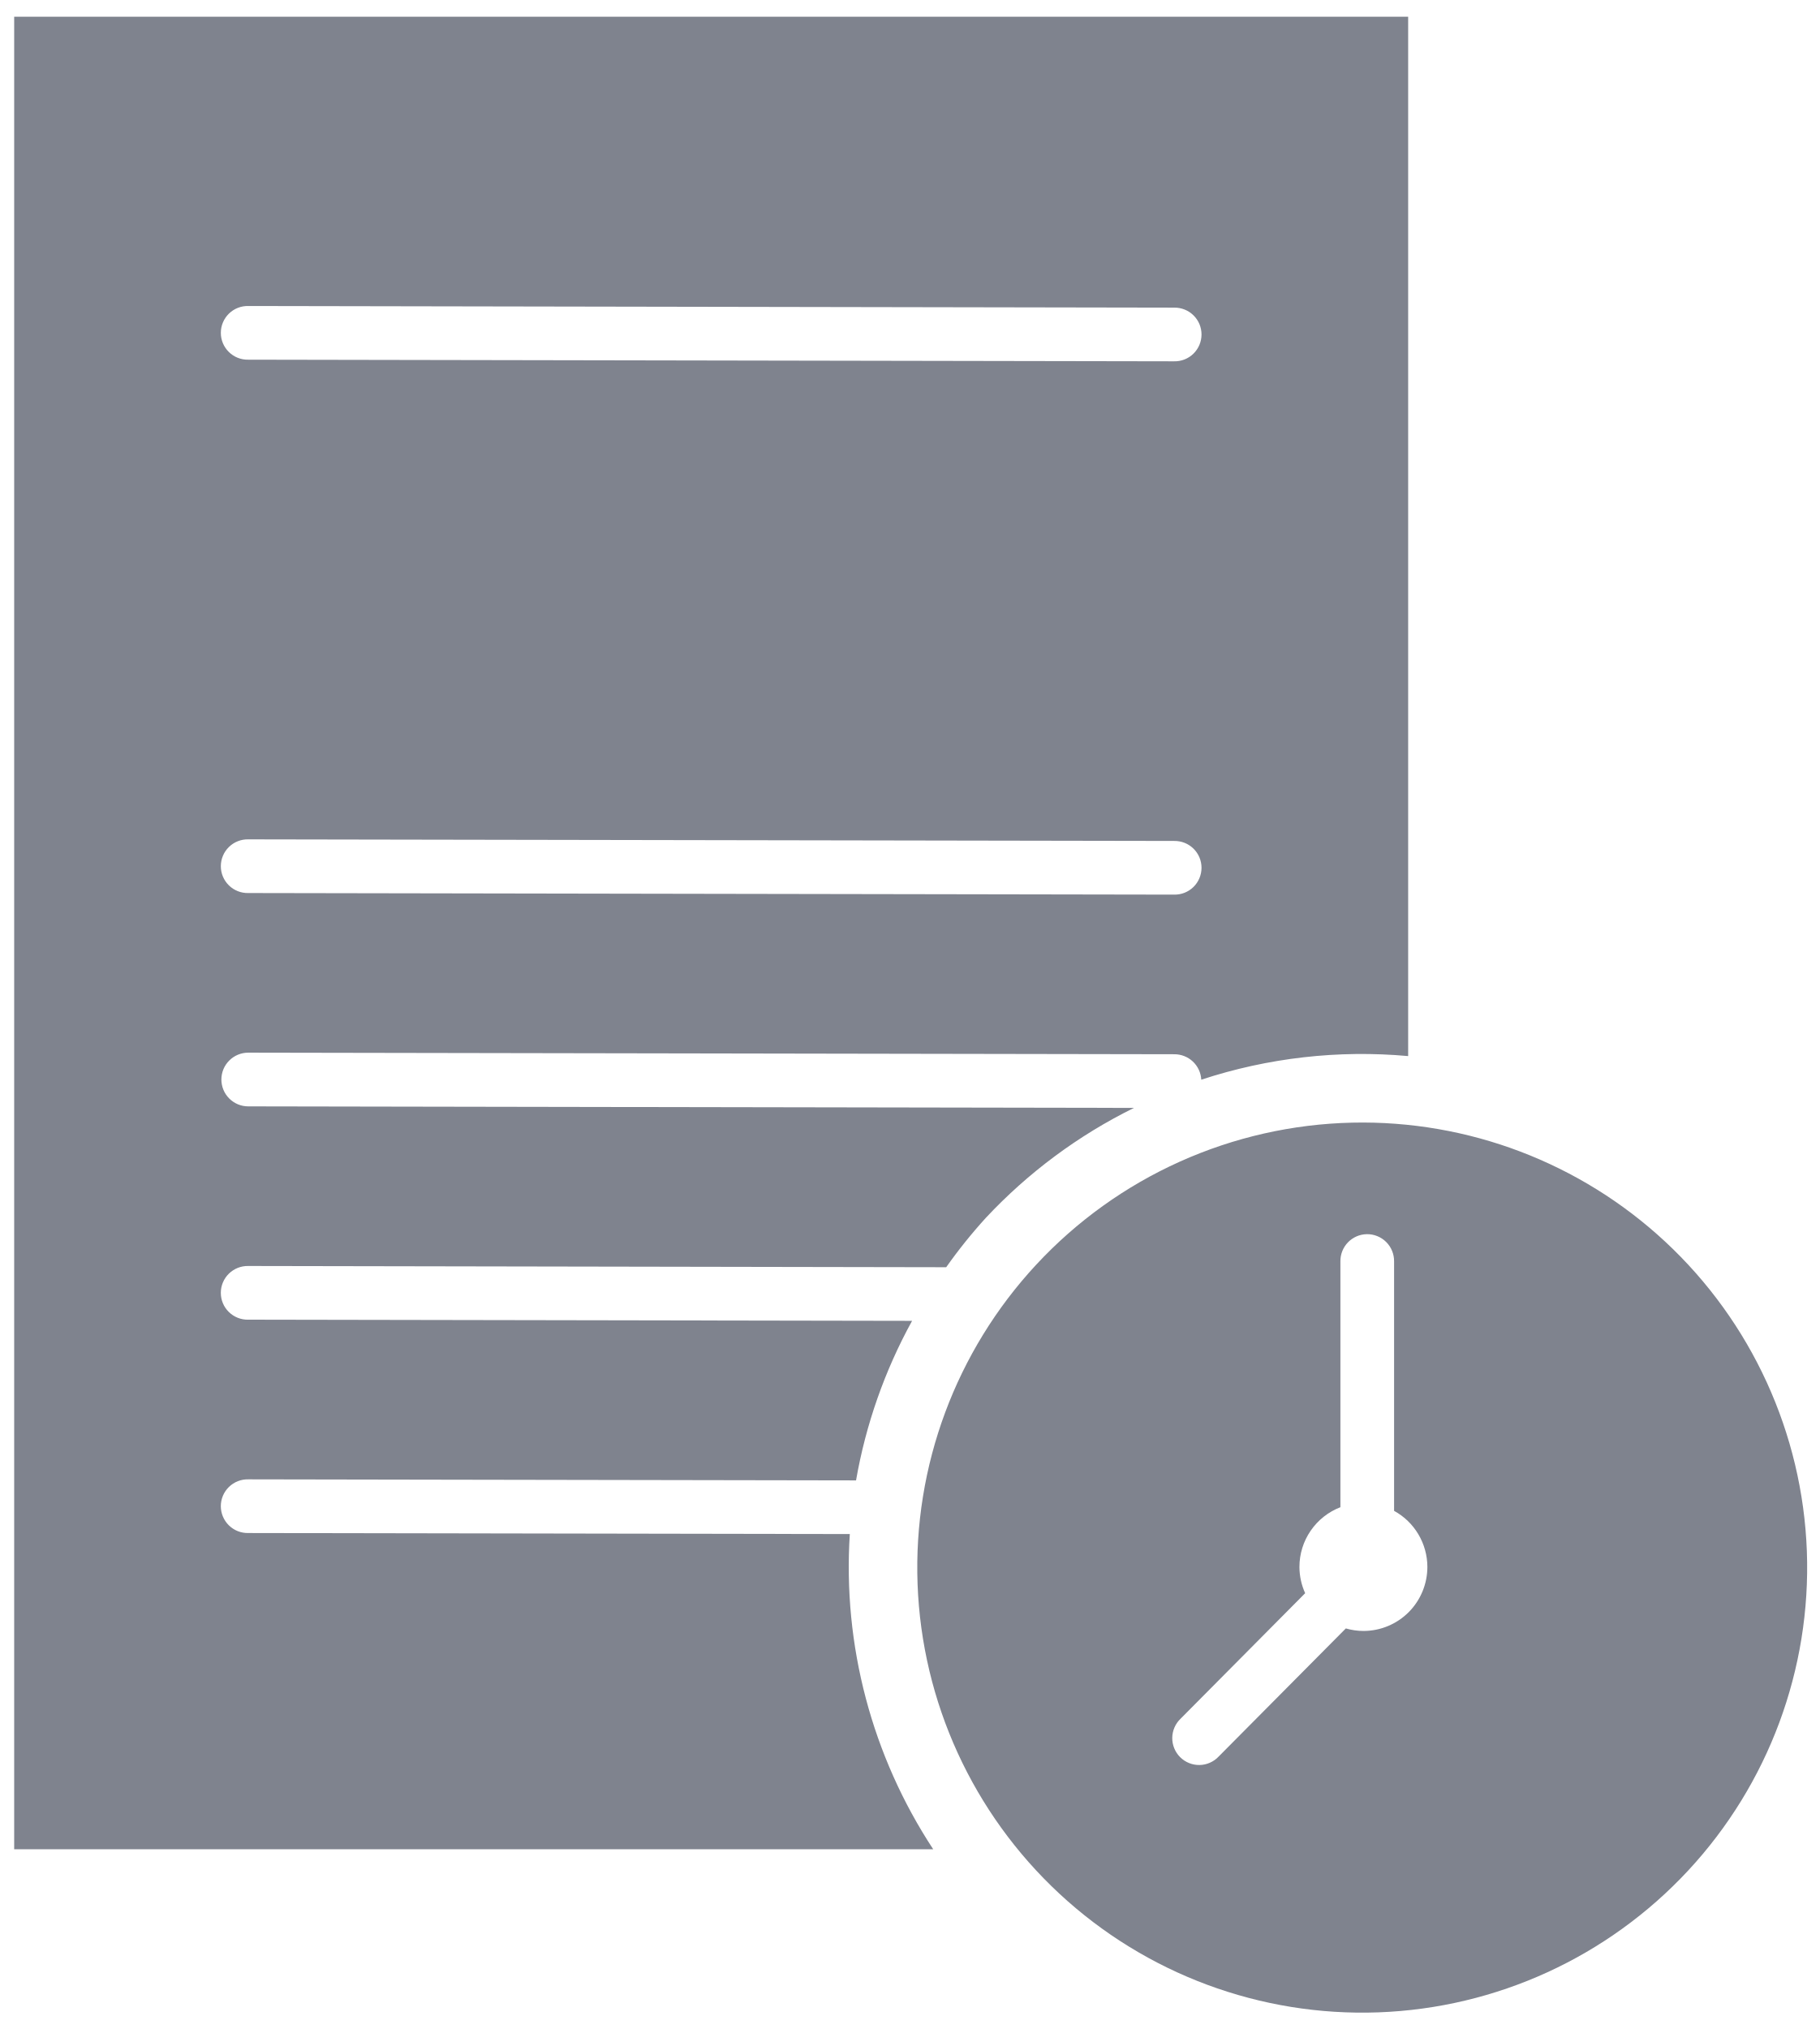
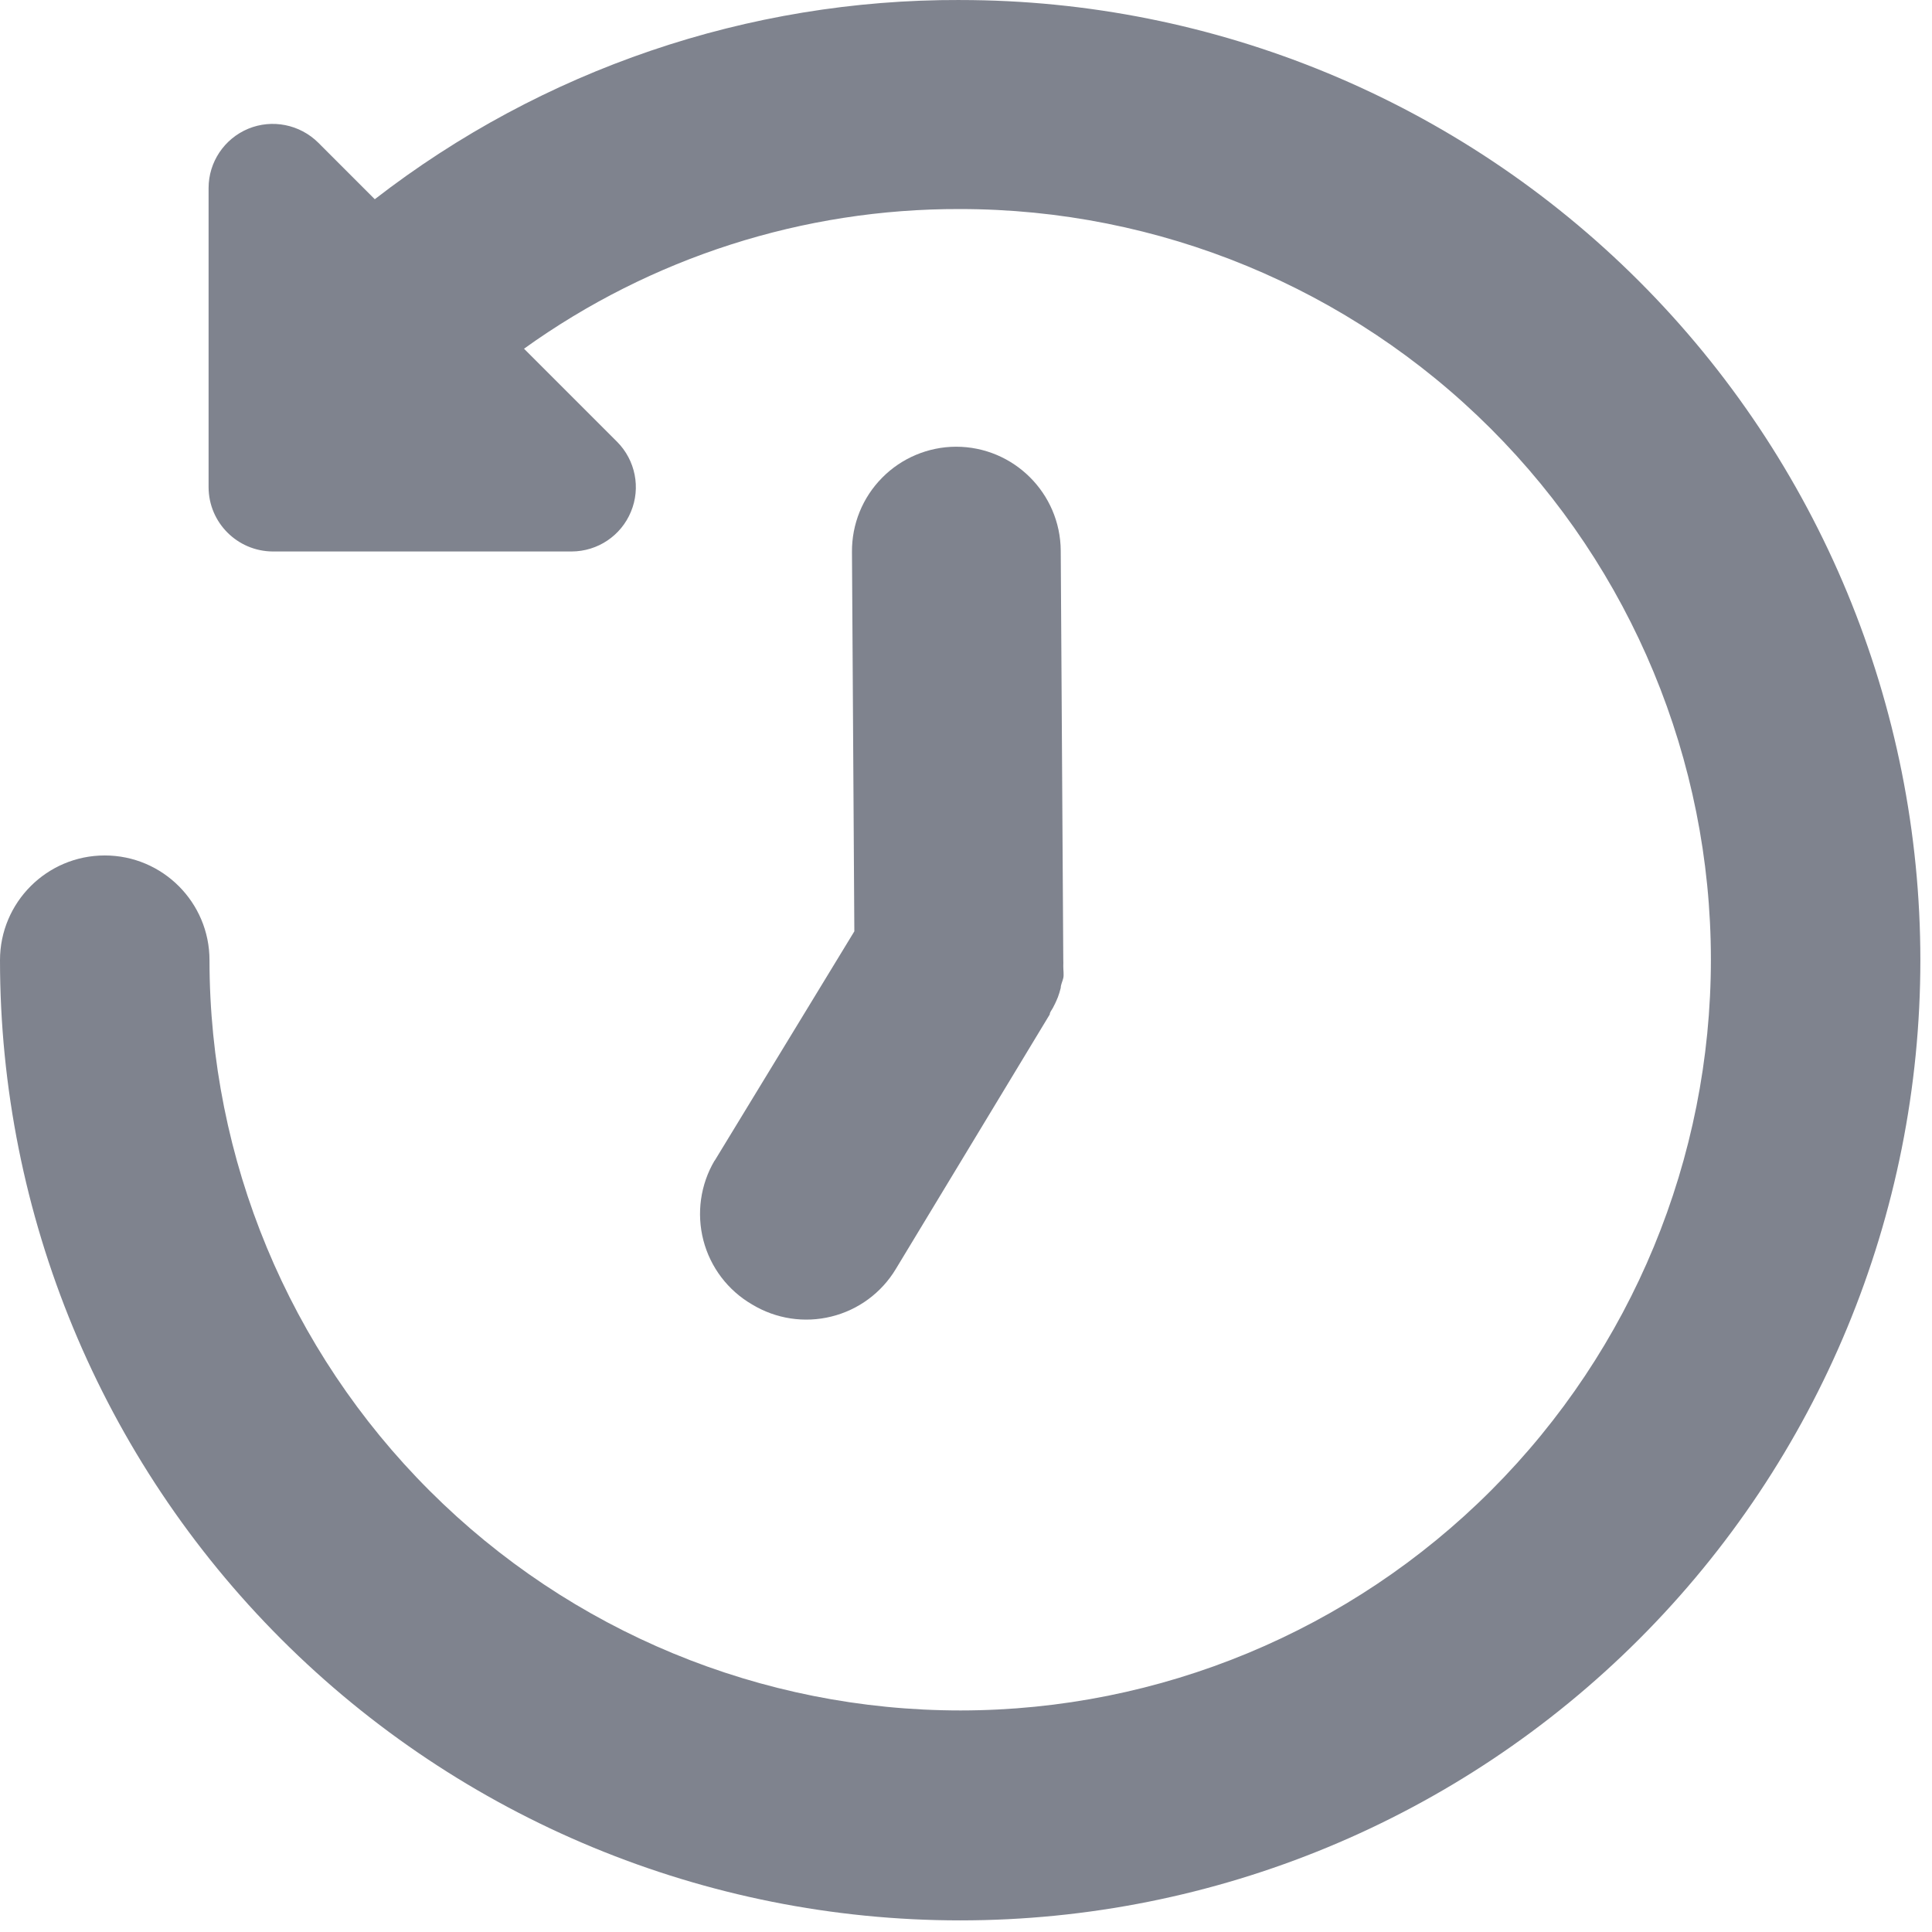
- <svg xmlns="http://www.w3.org/2000/svg" width="87" height="97" viewBox="0 0 87 97" fill="none">
-   <path d="M0.678 0.799V88.406H44.623C41.694 83.949 40.294 78.66 40.636 73.338L11.868 73.289C11.697 73.292 11.528 73.262 11.369 73.199C11.21 73.136 11.066 73.041 10.944 72.922C10.822 72.802 10.725 72.659 10.659 72.501C10.593 72.344 10.559 72.175 10.559 72.004C10.559 71.833 10.594 71.664 10.66 71.506C10.727 71.349 10.824 71.206 10.946 71.087C11.069 70.968 11.213 70.874 11.373 70.811C11.531 70.749 11.701 70.719 11.872 70.723L40.934 70.773C41.4 68.1 42.306 65.522 43.614 63.145L11.868 63.09C11.697 63.093 11.527 63.062 11.368 62.999C11.21 62.936 11.065 62.842 10.943 62.722C10.821 62.603 10.724 62.46 10.658 62.302C10.592 62.145 10.559 61.975 10.559 61.805C10.559 61.634 10.593 61.465 10.66 61.307C10.726 61.15 10.824 61.007 10.946 60.888C11.068 60.769 11.213 60.675 11.372 60.612C11.531 60.55 11.701 60.519 11.872 60.523L45.245 60.582C45.827 59.757 46.46 58.969 47.139 58.223C49.165 56.057 51.565 54.275 54.225 52.965L11.868 52.892C11.7 52.892 11.533 52.859 11.377 52.794C11.221 52.729 11.08 52.634 10.961 52.515C10.842 52.396 10.747 52.254 10.683 52.098C10.619 51.942 10.586 51.775 10.586 51.606C10.586 51.438 10.62 51.271 10.684 51.115C10.749 50.959 10.844 50.818 10.964 50.699C11.083 50.58 11.225 50.485 11.381 50.421C11.537 50.357 11.704 50.324 11.872 50.324L56.147 50.4C56.478 50.397 56.798 50.522 57.039 50.748C57.281 50.975 57.425 51.286 57.442 51.617C60.628 50.569 63.995 50.185 67.335 50.488V0.799H0.677L0.678 0.799ZM11.873 14.629L56.146 14.707C56.316 14.704 56.486 14.735 56.645 14.798C56.804 14.861 56.948 14.955 57.07 15.075C57.192 15.195 57.289 15.338 57.355 15.495C57.42 15.653 57.454 15.822 57.454 15.993C57.453 16.164 57.419 16.333 57.352 16.491C57.286 16.648 57.188 16.79 57.066 16.91C56.944 17.029 56.799 17.122 56.64 17.185C56.481 17.247 56.311 17.277 56.14 17.273L11.869 17.195C11.698 17.199 11.528 17.168 11.369 17.105C11.21 17.042 11.066 16.948 10.944 16.828C10.822 16.708 10.725 16.565 10.659 16.408C10.593 16.25 10.559 16.081 10.56 15.91C10.56 15.739 10.594 15.57 10.661 15.413C10.727 15.255 10.824 15.113 10.947 14.993C11.069 14.874 11.214 14.78 11.373 14.718C11.532 14.655 11.702 14.625 11.873 14.629ZM11.873 40.127L56.146 40.203C56.316 40.2 56.486 40.231 56.645 40.294C56.804 40.357 56.948 40.451 57.07 40.571C57.192 40.691 57.289 40.834 57.355 40.991C57.42 41.149 57.454 41.318 57.454 41.489C57.453 41.66 57.419 41.829 57.352 41.986C57.286 42.144 57.188 42.286 57.066 42.406C56.944 42.525 56.799 42.618 56.64 42.681C56.481 42.743 56.311 42.773 56.14 42.769L11.869 42.693C11.698 42.697 11.528 42.666 11.369 42.603C11.21 42.54 11.066 42.446 10.944 42.326C10.822 42.206 10.725 42.063 10.659 41.906C10.593 41.748 10.559 41.579 10.56 41.408C10.56 41.237 10.594 41.068 10.661 40.911C10.727 40.753 10.824 40.611 10.947 40.491C11.069 40.372 11.214 40.278 11.373 40.216C11.532 40.153 11.702 40.123 11.873 40.127ZM64.666 53.67C61.82 53.733 59.016 54.367 56.419 55.533C53.822 56.7 51.486 58.375 49.549 60.461C45.709 64.596 43.668 70.086 43.876 75.726C44.084 81.365 46.524 86.69 50.658 90.531C54.792 94.371 60.283 96.411 65.921 96.204C71.56 95.996 76.885 93.557 80.726 89.423C84.566 85.289 86.607 79.799 86.4 74.16C86.192 68.522 83.754 63.196 79.621 59.355C75.565 55.587 70.201 53.547 64.666 53.67ZM65.359 59.002C65.531 58.999 65.701 59.031 65.86 59.096C66.019 59.16 66.164 59.256 66.285 59.377C66.407 59.498 66.503 59.643 66.567 59.802C66.632 59.961 66.664 60.131 66.662 60.303V72.229C67.142 72.491 67.543 72.878 67.823 73.349C68.103 73.82 68.252 74.357 68.254 74.904C68.255 75.715 67.935 76.494 67.364 77.069C66.792 77.644 66.016 77.968 65.205 77.971C64.917 77.971 64.631 77.93 64.355 77.85L58.273 83.975C58.156 84.1 58.014 84.2 57.857 84.269C57.701 84.339 57.531 84.376 57.36 84.379C57.188 84.382 57.018 84.35 56.859 84.286C56.7 84.222 56.555 84.127 56.434 84.006C56.312 83.885 56.216 83.741 56.151 83.582C56.086 83.424 56.053 83.254 56.055 83.082C56.056 82.91 56.093 82.741 56.161 82.584C56.229 82.426 56.329 82.284 56.453 82.166L62.41 76.166C62.233 75.776 62.14 75.354 62.136 74.926V74.91C62.136 74.292 62.323 73.688 62.673 73.179C63.023 72.669 63.519 72.277 64.095 72.055V60.303C64.091 59.963 64.221 59.635 64.458 59.391C64.695 59.147 65.019 59.007 65.359 59.002Z" fill="#7F838E" />
+ <svg xmlns="http://www.w3.org/2000/svg" width="83" height="83" viewBox="0 0 83 83" fill="none">
+   <path d="M32.308 56.039C33.332 56.66 34.558 56.848 35.718 56.559C36.879 56.273 37.875 55.535 38.488 54.512L45.097 43.582C45.097 43.492 45.175 43.402 45.226 43.312C45.277 43.222 45.375 43.023 45.437 42.863L45.441 42.859C45.492 42.722 45.535 42.582 45.57 42.441C45.57 42.3 45.648 42.16 45.679 42.019C45.711 41.879 45.679 41.679 45.679 41.508V41.511C45.683 41.414 45.683 41.316 45.679 41.218L45.57 23.66C45.554 21.187 43.543 19.191 41.07 19.191C39.879 19.195 38.734 19.675 37.898 20.523C37.058 21.37 36.593 22.515 36.601 23.71L36.703 40.011L30.703 49.863L30.699 49.859C30.09 50.89 29.918 52.124 30.218 53.285C30.519 54.445 31.273 55.438 32.308 56.039Z" fill="#7F838E" />
+   <path d="M41.249 0C32.148 -0.031 23.296 2.985 16.101 8.559L13.672 6.129C12.879 5.344 11.695 5.106 10.664 5.531C9.633 5.961 8.961 6.965 8.961 8.078V20.93C8.965 22.454 10.199 23.684 11.719 23.692H24.558C25.676 23.688 26.68 23.016 27.105 21.985C27.535 20.958 27.297 19.77 26.512 18.981L22.512 14.981C27.965 11.063 34.516 8.962 41.231 8.981C49.785 8.977 57.989 12.368 64.04 18.411C70.094 24.458 73.497 32.657 73.501 41.212C73.504 49.763 70.114 57.97 64.067 64.021C58.024 70.072 49.825 73.478 41.27 73.482C32.715 73.486 24.512 70.095 18.461 64.048C12.406 58.005 9.004 49.806 9 41.251C9 38.767 6.984 36.751 4.5 36.751C2.016 36.751 0 38.767 0 41.251C0 52.192 4.348 62.685 12.082 70.419C19.816 78.153 30.309 82.501 41.25 82.501C52.191 82.501 62.684 78.153 70.418 70.419C78.152 62.685 82.5 52.192 82.5 41.251C82.5 30.31 78.152 19.817 70.418 12.083C62.684 4.349 52.191 0.001 41.25 0.001L41.249 0Z" fill="#7F838E" />
</svg>
